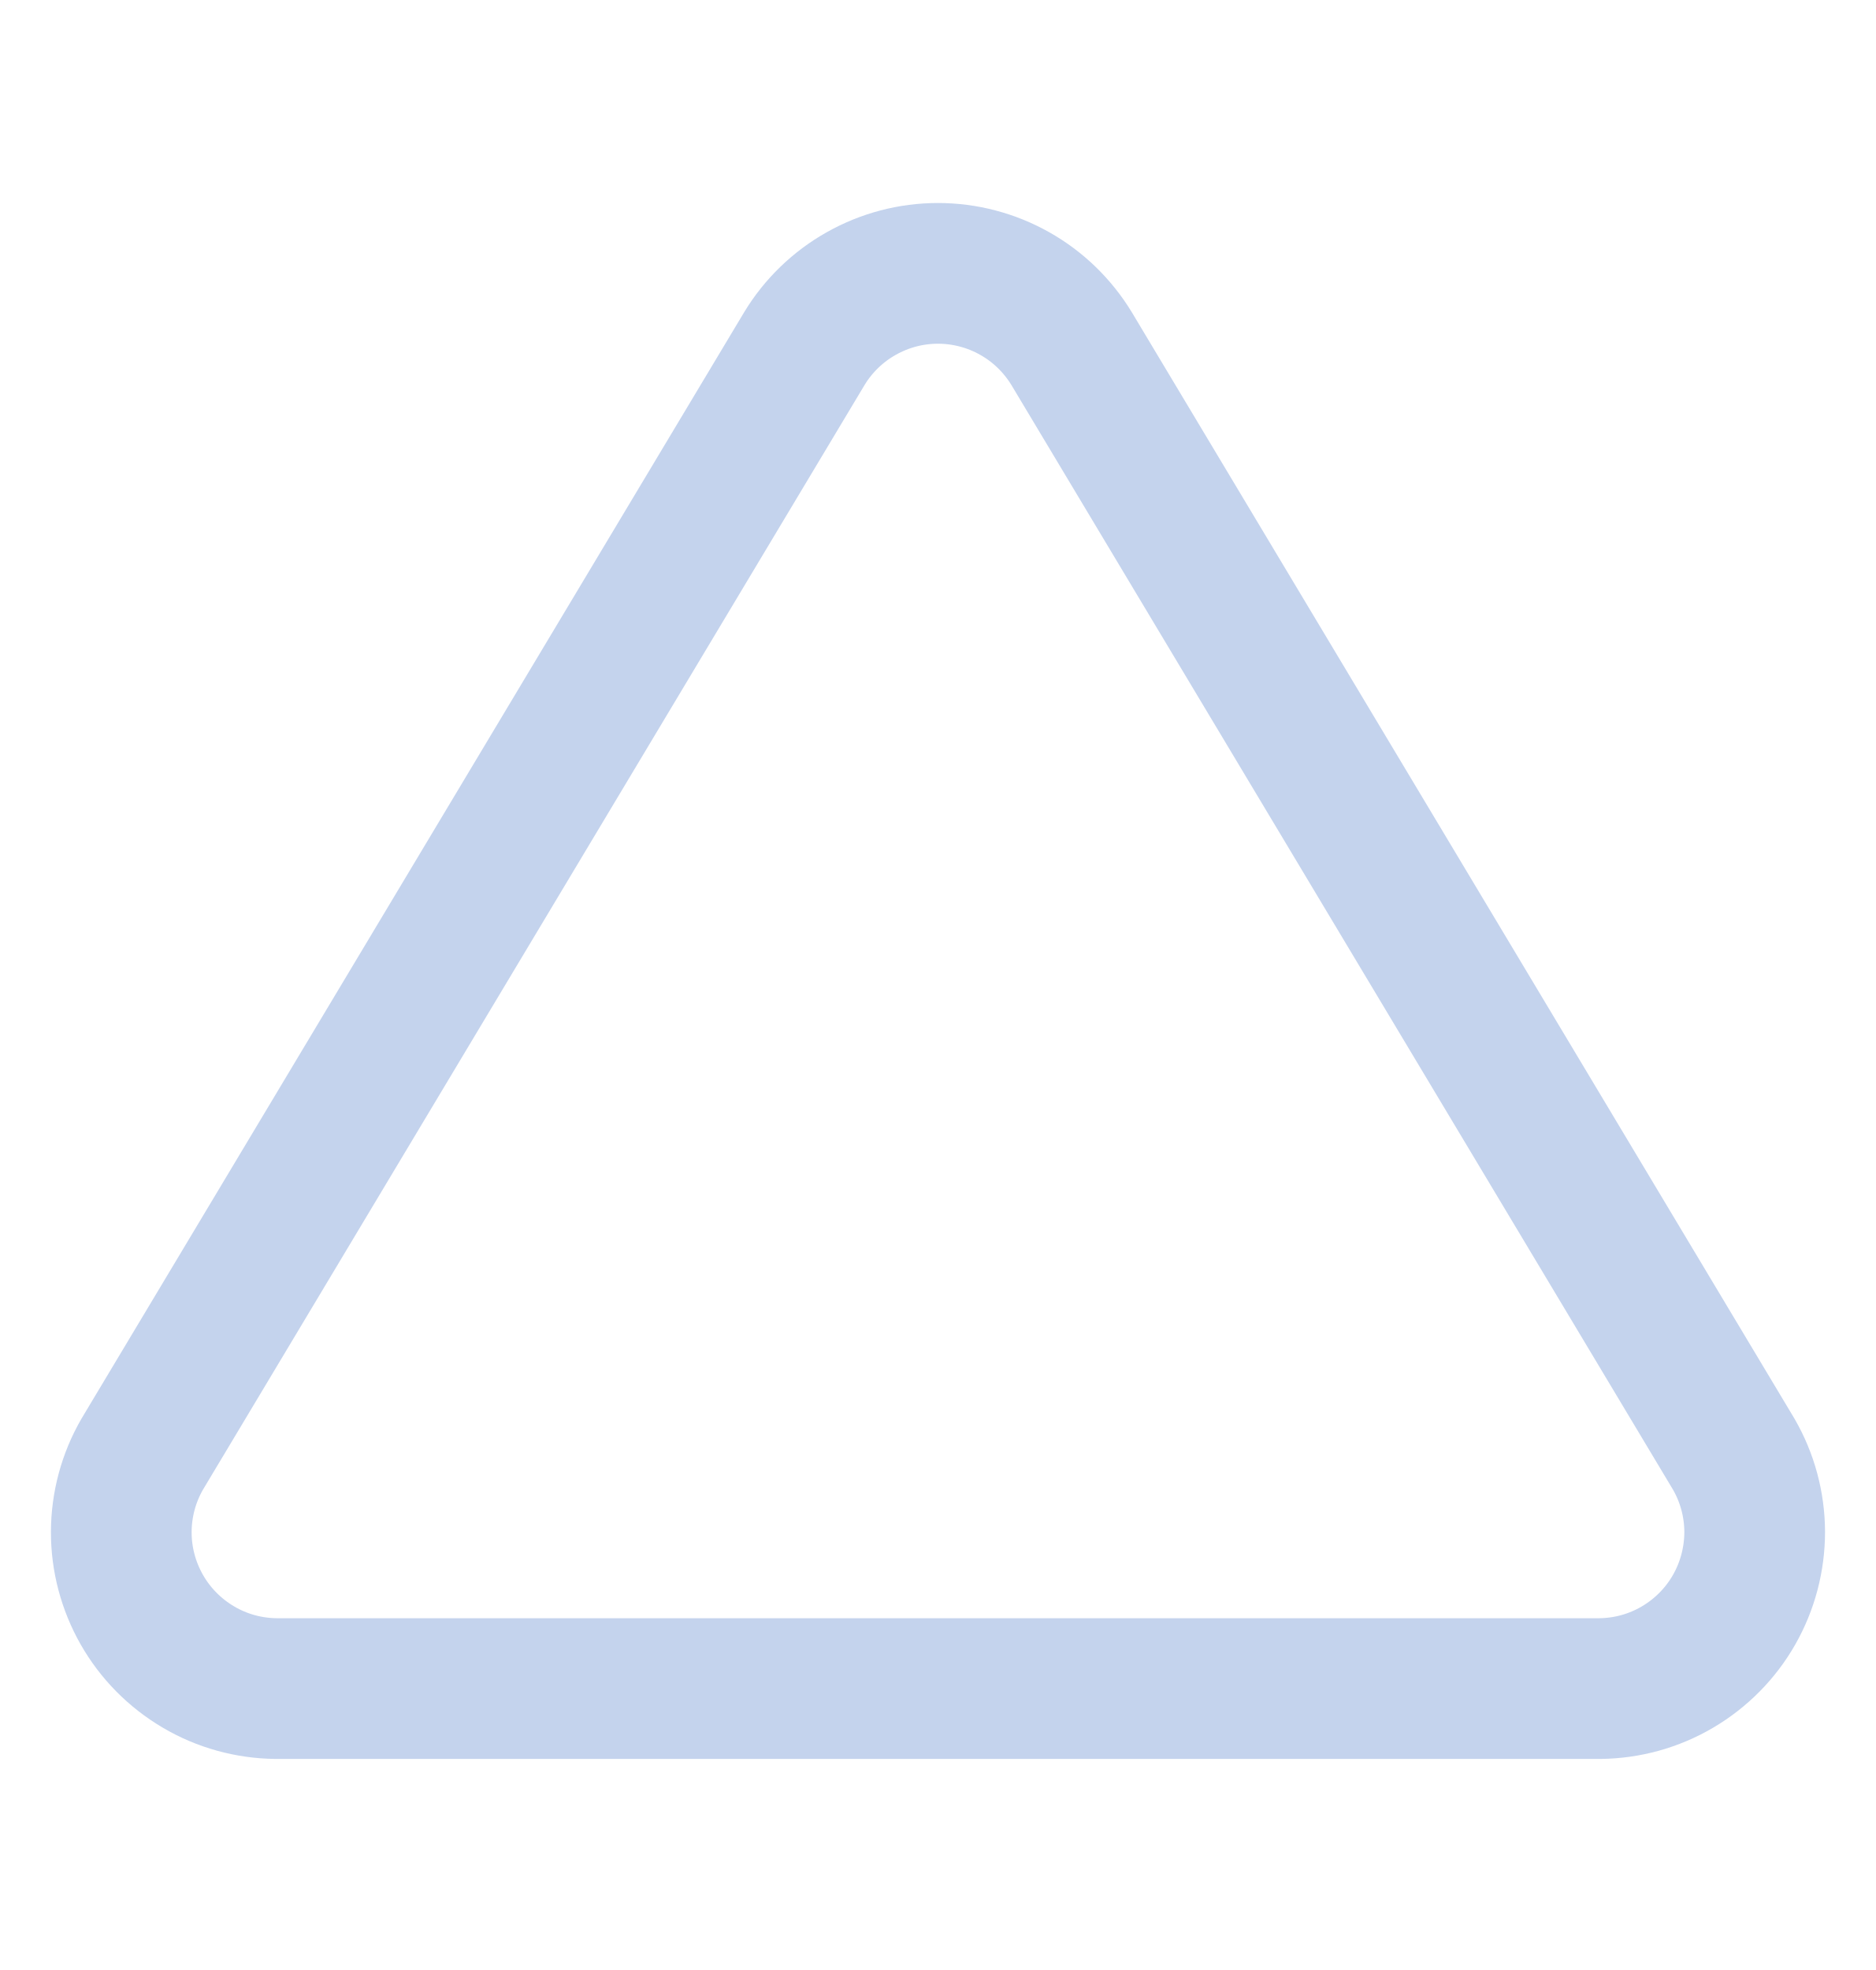
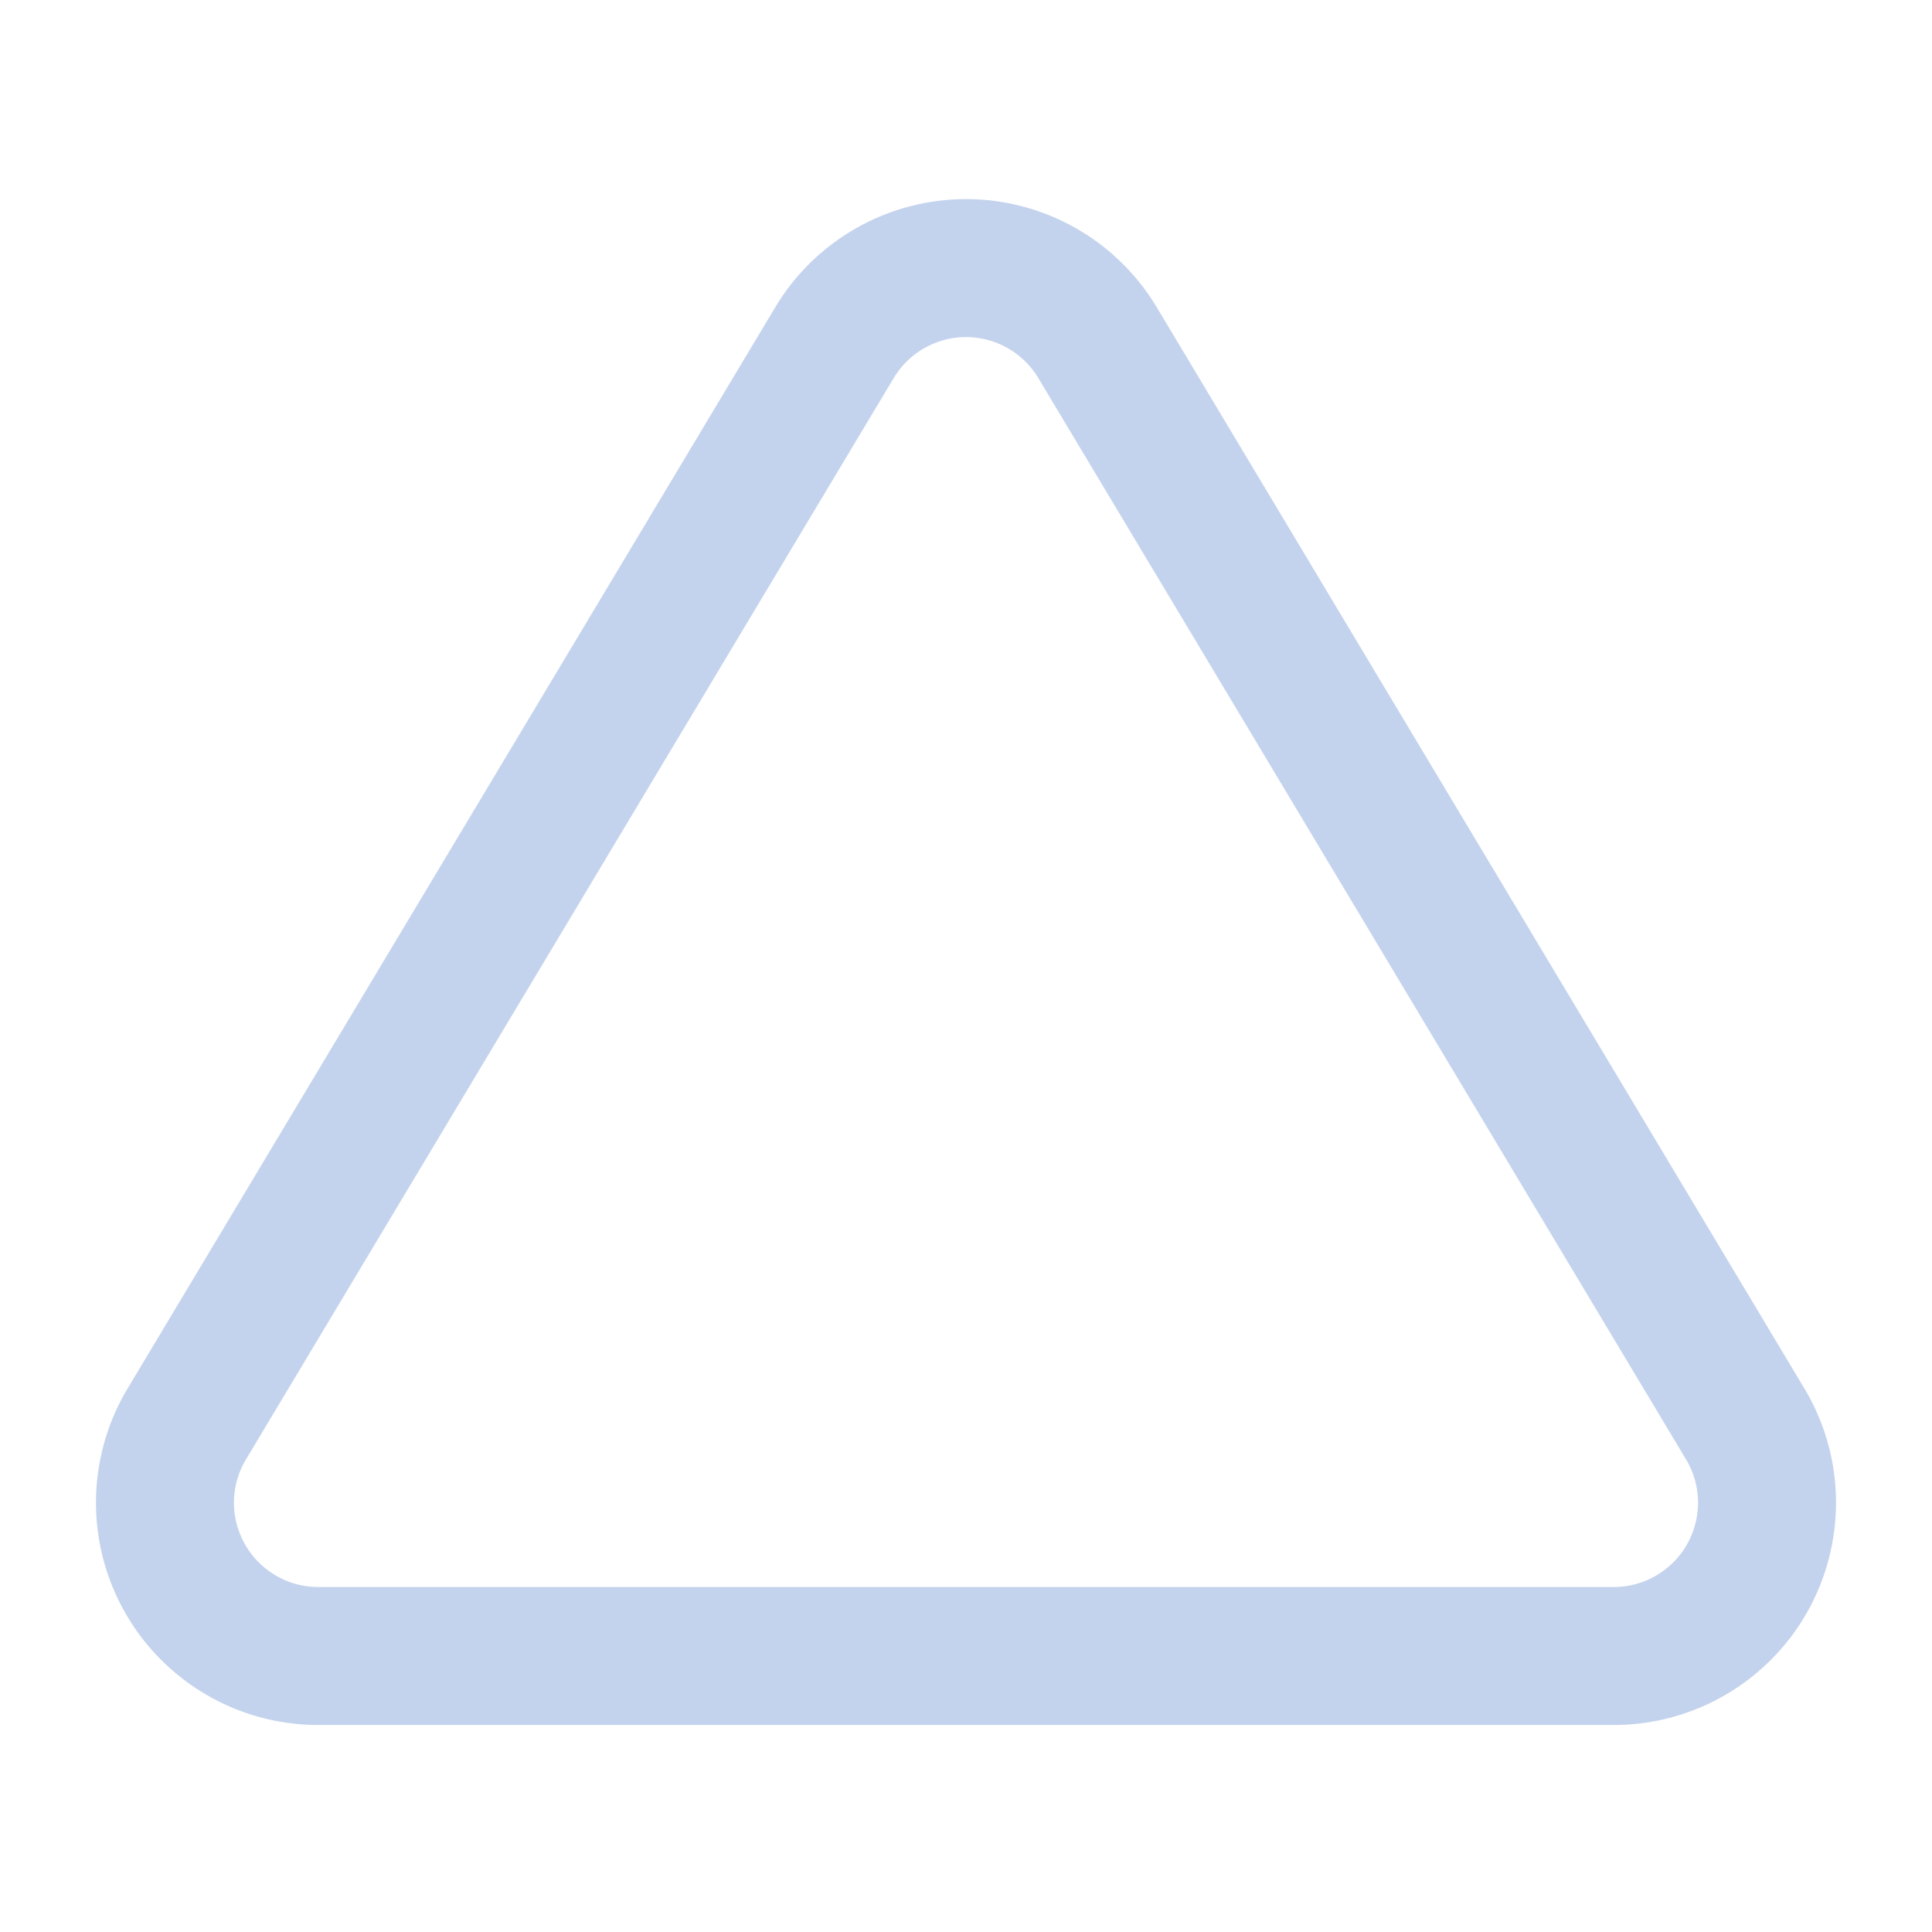
- <svg xmlns="http://www.w3.org/2000/svg" width="20" height="21" viewBox="0 0 20 21" fill="none">
+ <svg xmlns="http://www.w3.org/2000/svg" width="21" height="21" viewBox="0 0 20 21" fill="none">
  <path d="M8.575 3.717L1.517 15.5C1.371 15.752 1.294 16.038 1.293 16.329C1.292 16.62 1.368 16.906 1.512 17.159C1.656 17.412 1.864 17.622 2.115 17.77C2.365 17.918 2.651 17.997 2.942 18H17.058C17.349 17.997 17.634 17.918 17.885 17.77C18.136 17.622 18.344 17.412 18.488 17.159C18.632 16.906 18.707 16.62 18.707 16.329C18.706 16.038 18.629 15.752 18.483 15.5L11.425 3.717C11.276 3.472 11.067 3.269 10.818 3.129C10.568 2.988 10.286 2.914 10 2.914C9.713 2.914 9.432 2.988 9.182 3.129C8.933 3.269 8.723 3.472 8.575 3.717V3.717Z" stroke="#C4D3ED" stroke-width="1.5" stroke-linecap="round" stroke-linejoin="round" />
</svg>
